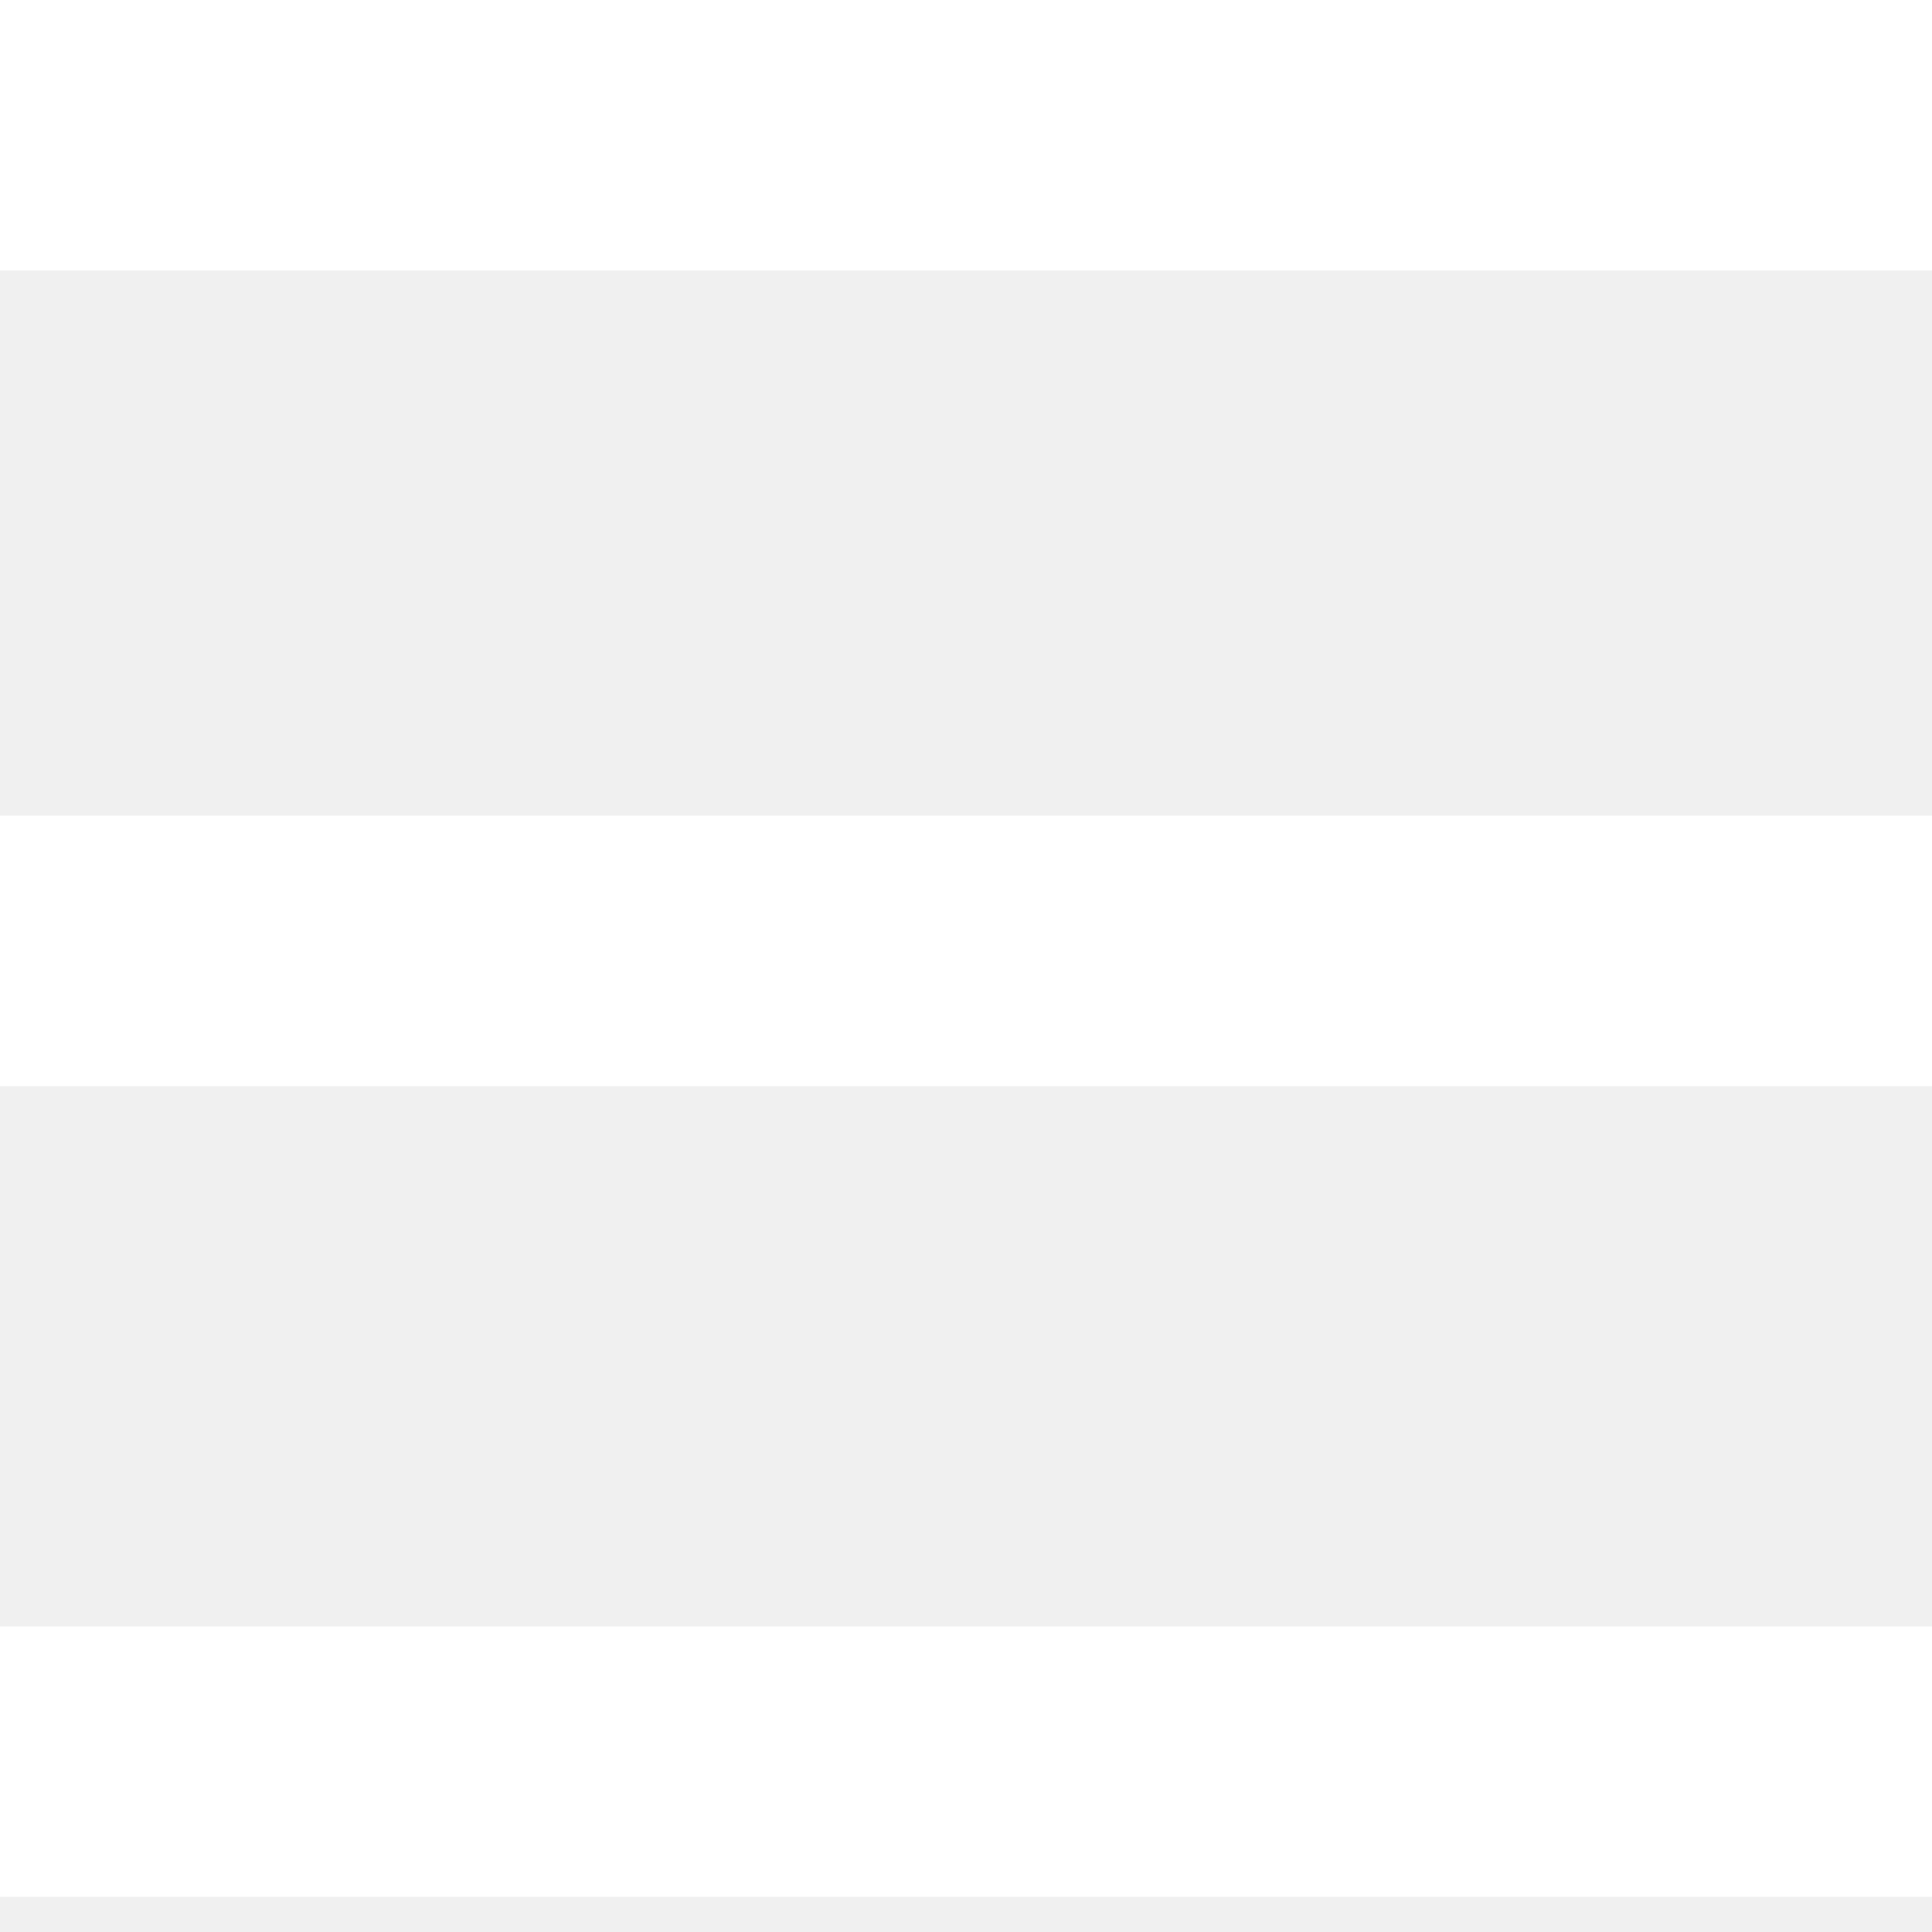
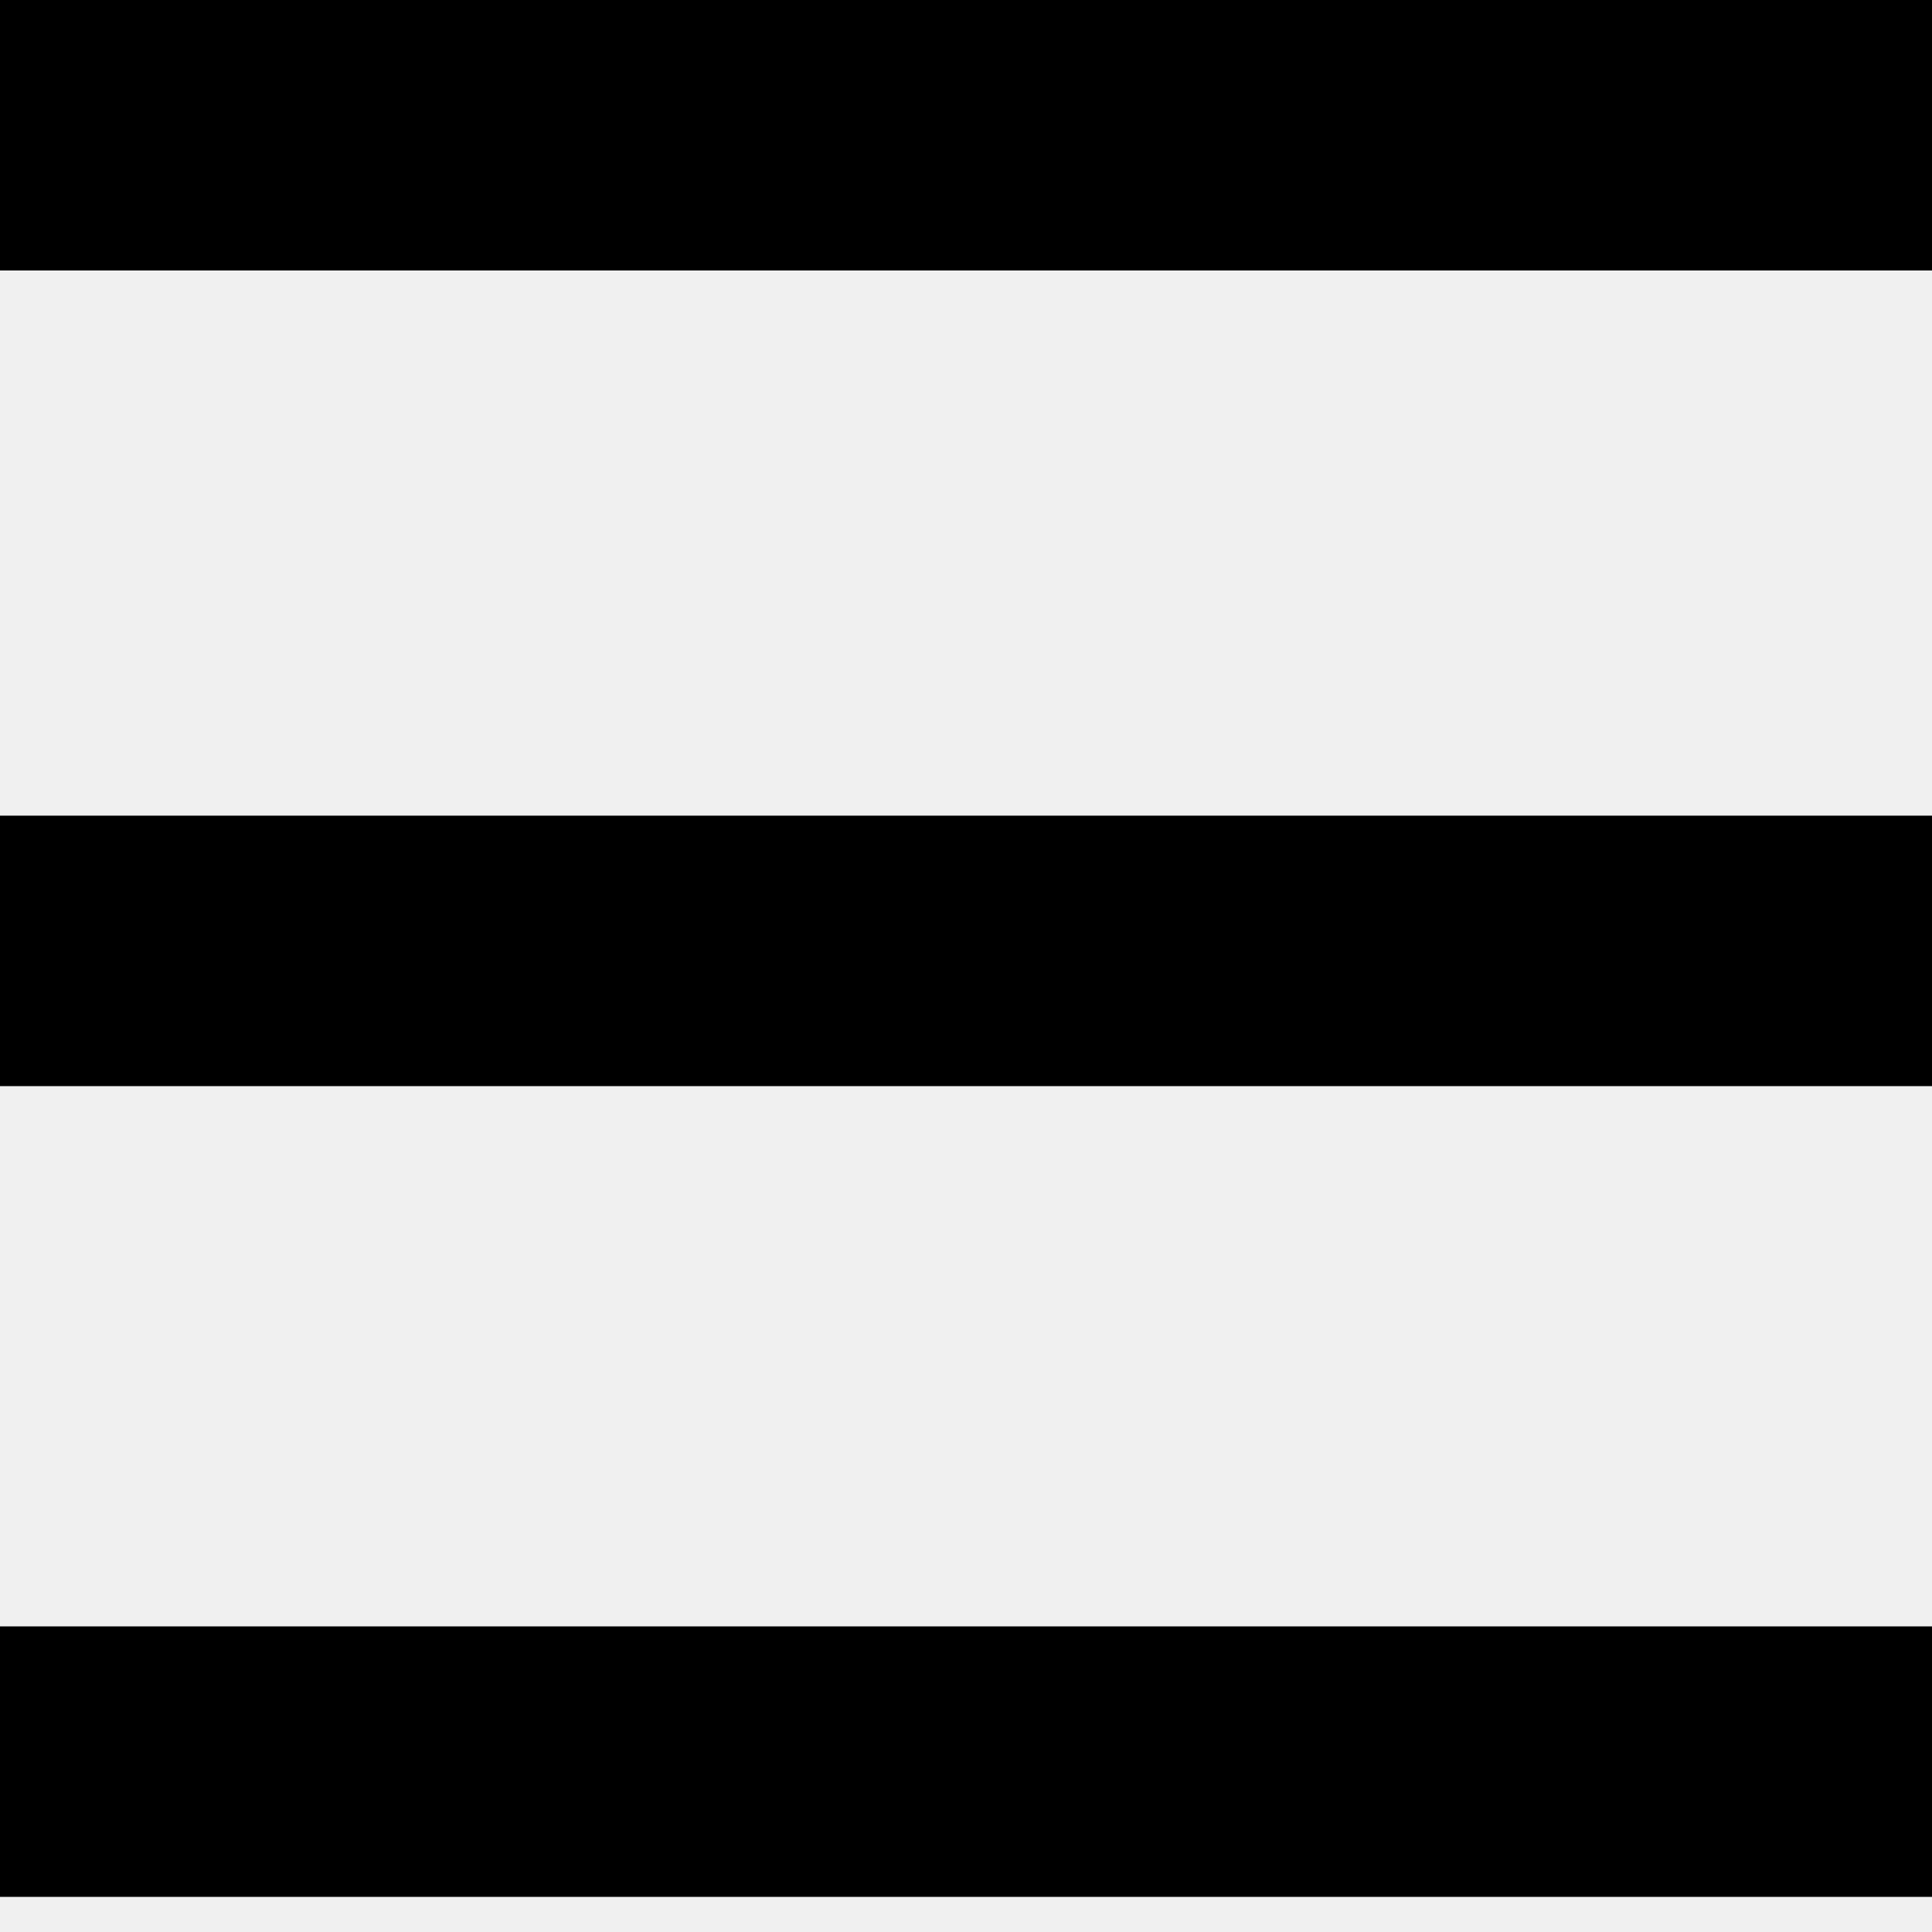
<svg xmlns="http://www.w3.org/2000/svg" width="27.5px" height="27.5px" viewBox="0 0 27.5 27.5">
  <defs>
-     <style>.a{fill:#fff;}</style>
+     <style>.a{fill:#000;}</style>
  </defs>
  <rect class="a" width="27.5" height="3.85" />
  <rect class="a" y="11.61" width="27.5" height="3.85" />
  <rect class="a" y="23.15" width="27.5" height="3.85" />
</svg>
